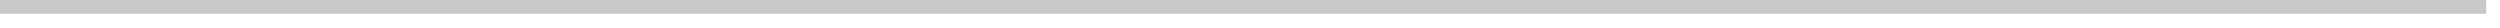
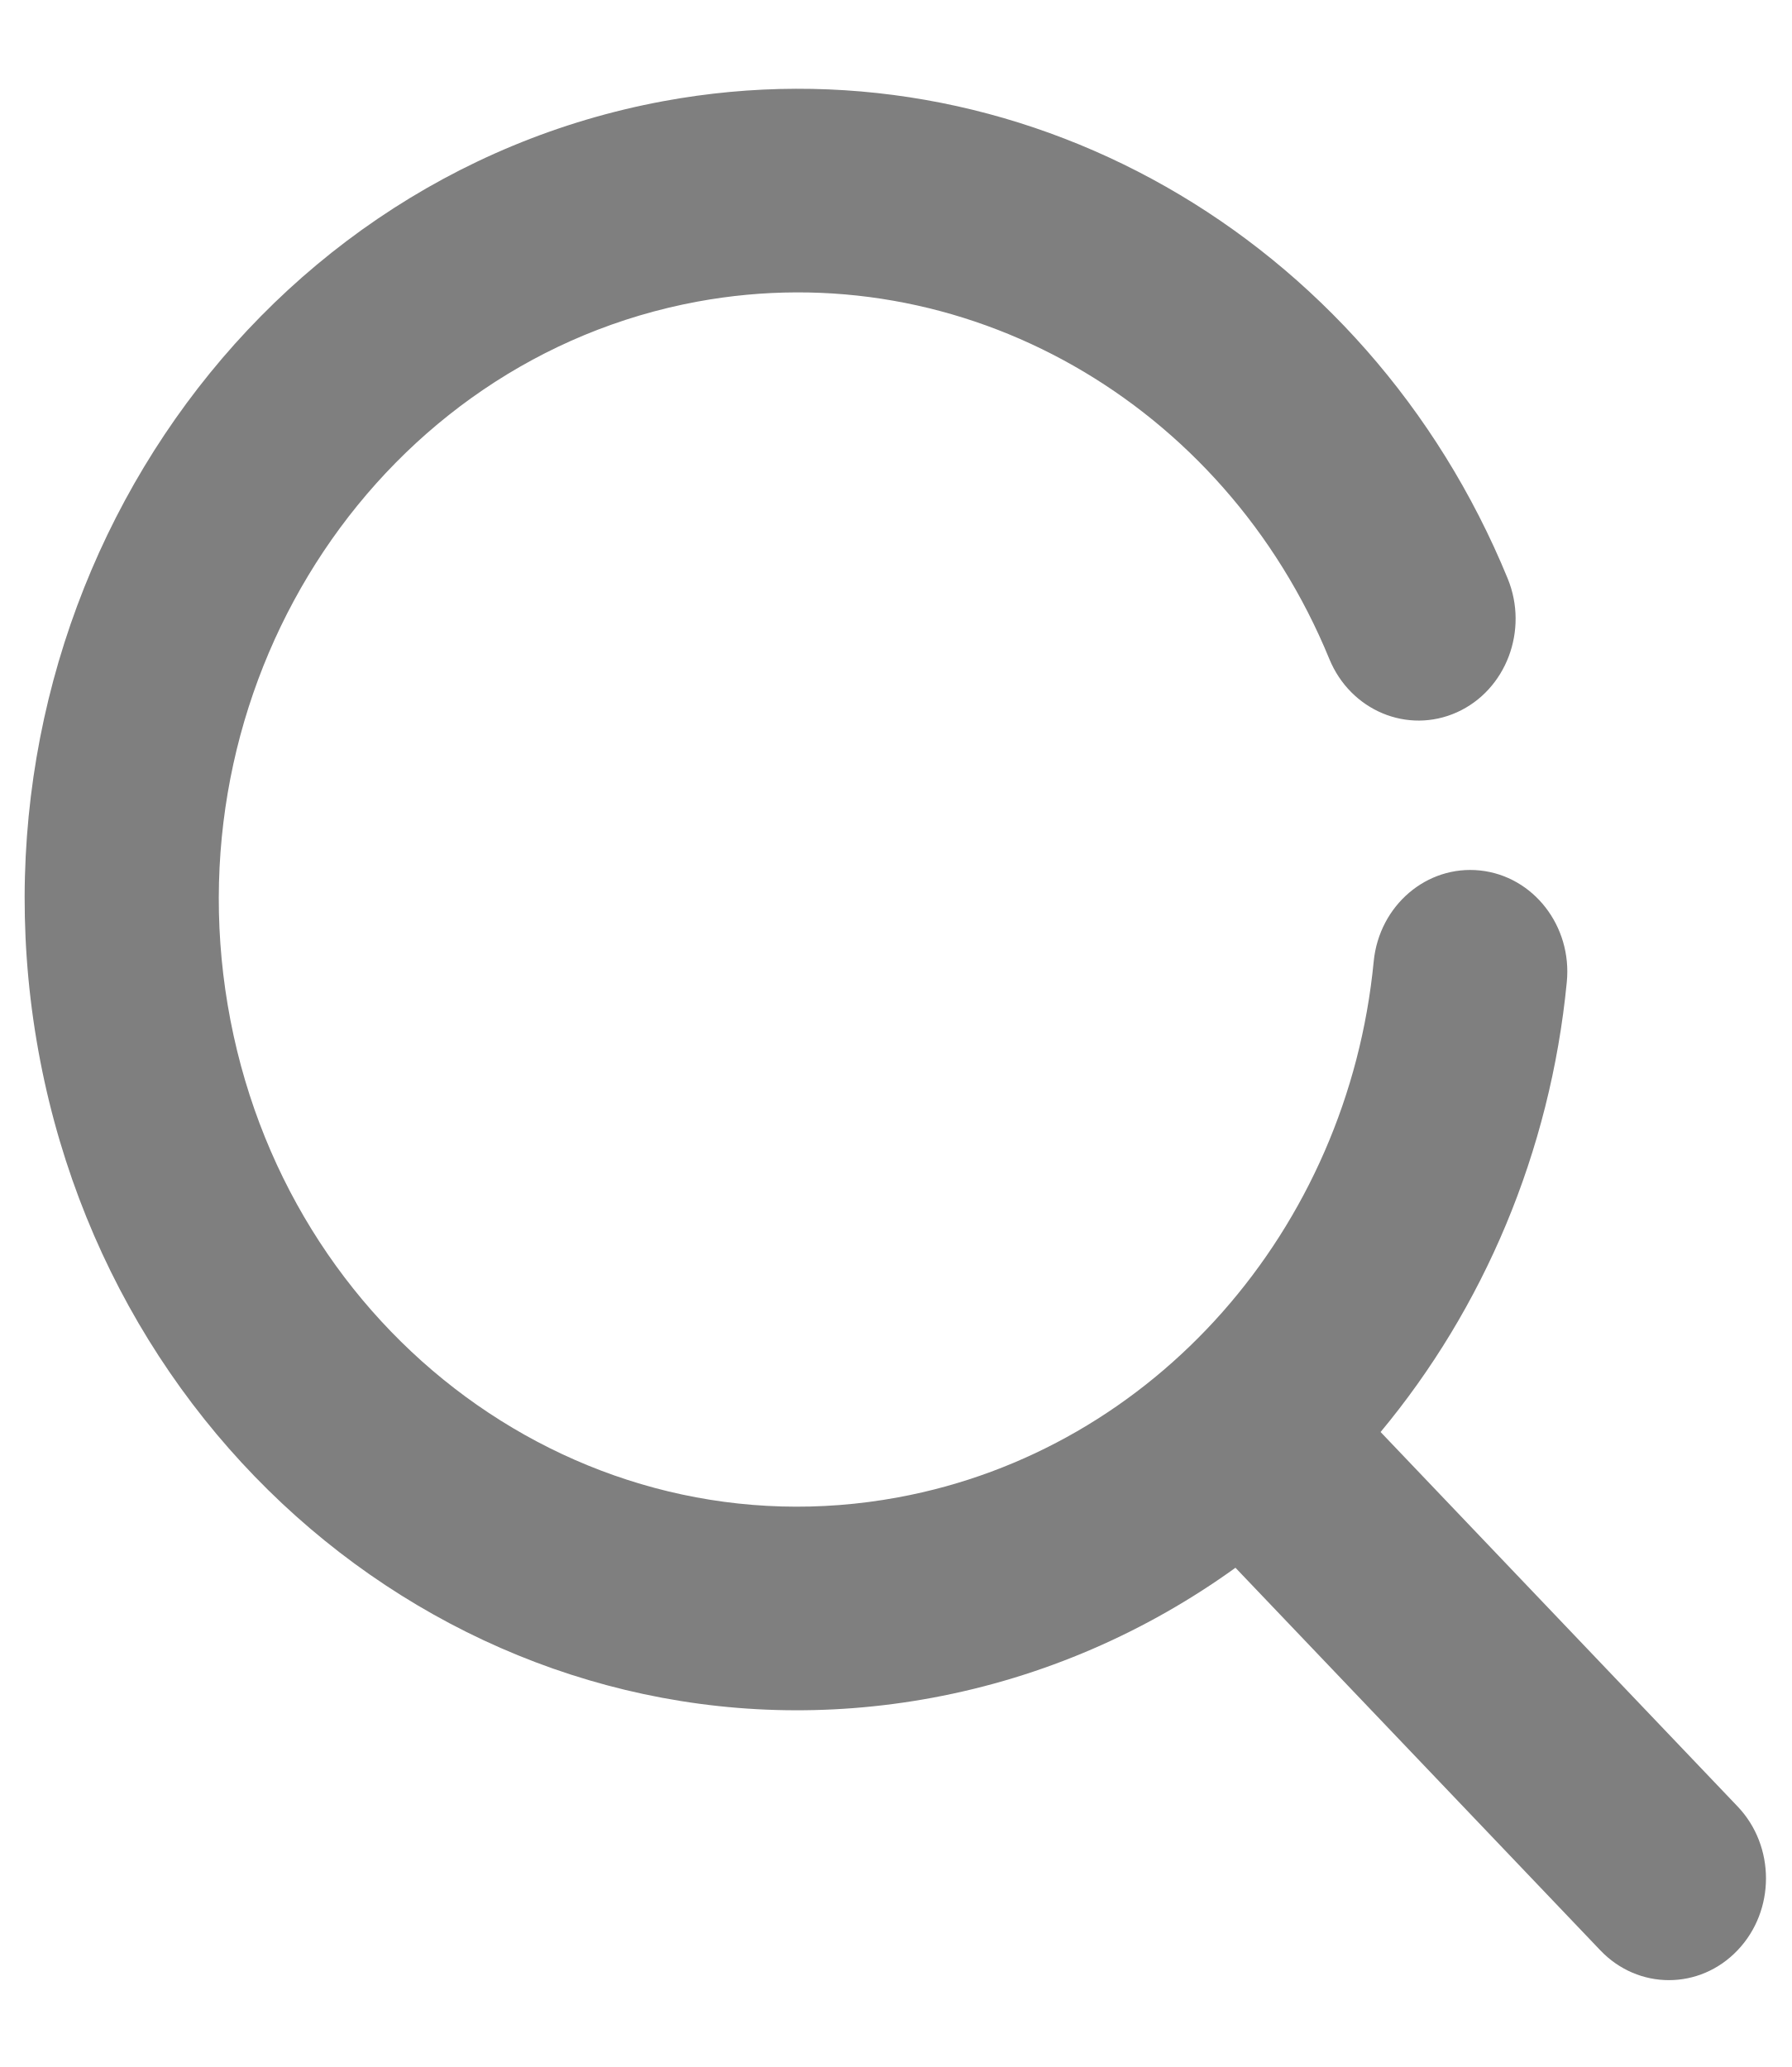
- <svg xmlns="http://www.w3.org/2000/svg" version="1.1" width="181px" height="2px">
-   <g transform="matrix(1 0 0 1 -1539 -4144 )">
-     <path d="M 1539 4144.5  L 1719 4144.5  " stroke-width="1" stroke="#c9c9c9" fill="none" />
+ <svg xmlns="http://www.w3.org/2000/svg" version="1.1" width="13px" height="15px">
+   <g transform="matrix(1 0 0 1 -1696 -5232 )">
+     <path d="M 11.368 7.127  C 11.248 8.363  10.762 9.496  10.017 10.392  L 12.607 13.109  C 12.882 13.397  12.882 13.865  12.607 14.153  C 12.332 14.442  11.886 14.442  11.611 14.153  L 8.964 11.377  C 8.319 11.842  7.573 12.171  6.762 12.321  C 3.712 12.885  0.803 10.749  0.265 7.549  C -0.273 4.35  1.764 1.299  4.814 0.734  C 7.39 0.258  9.919 1.712  10.939 4.198  C 11.093 4.573  10.928 5.008  10.571 5.169  C 10.213 5.33  9.799 5.157  9.645 4.782  C 8.882 2.921  6.987 1.833  5.059 2.189  C 2.775 2.612  1.249 4.897  1.652 7.293  C 2.055 9.689  4.233 11.289  6.517 10.866  C 8.379 10.522  9.779 8.921  9.967 6.977  C 10.007 6.571  10.352 6.276  10.739 6.317  C 11.126 6.358  11.408 6.721  11.368 7.127  Z " fill-rule="nonzero" fill="#7f7f7f" stroke="none" transform="matrix(1 0 0 1 1696 5232 )" />
  </g>
</svg>
